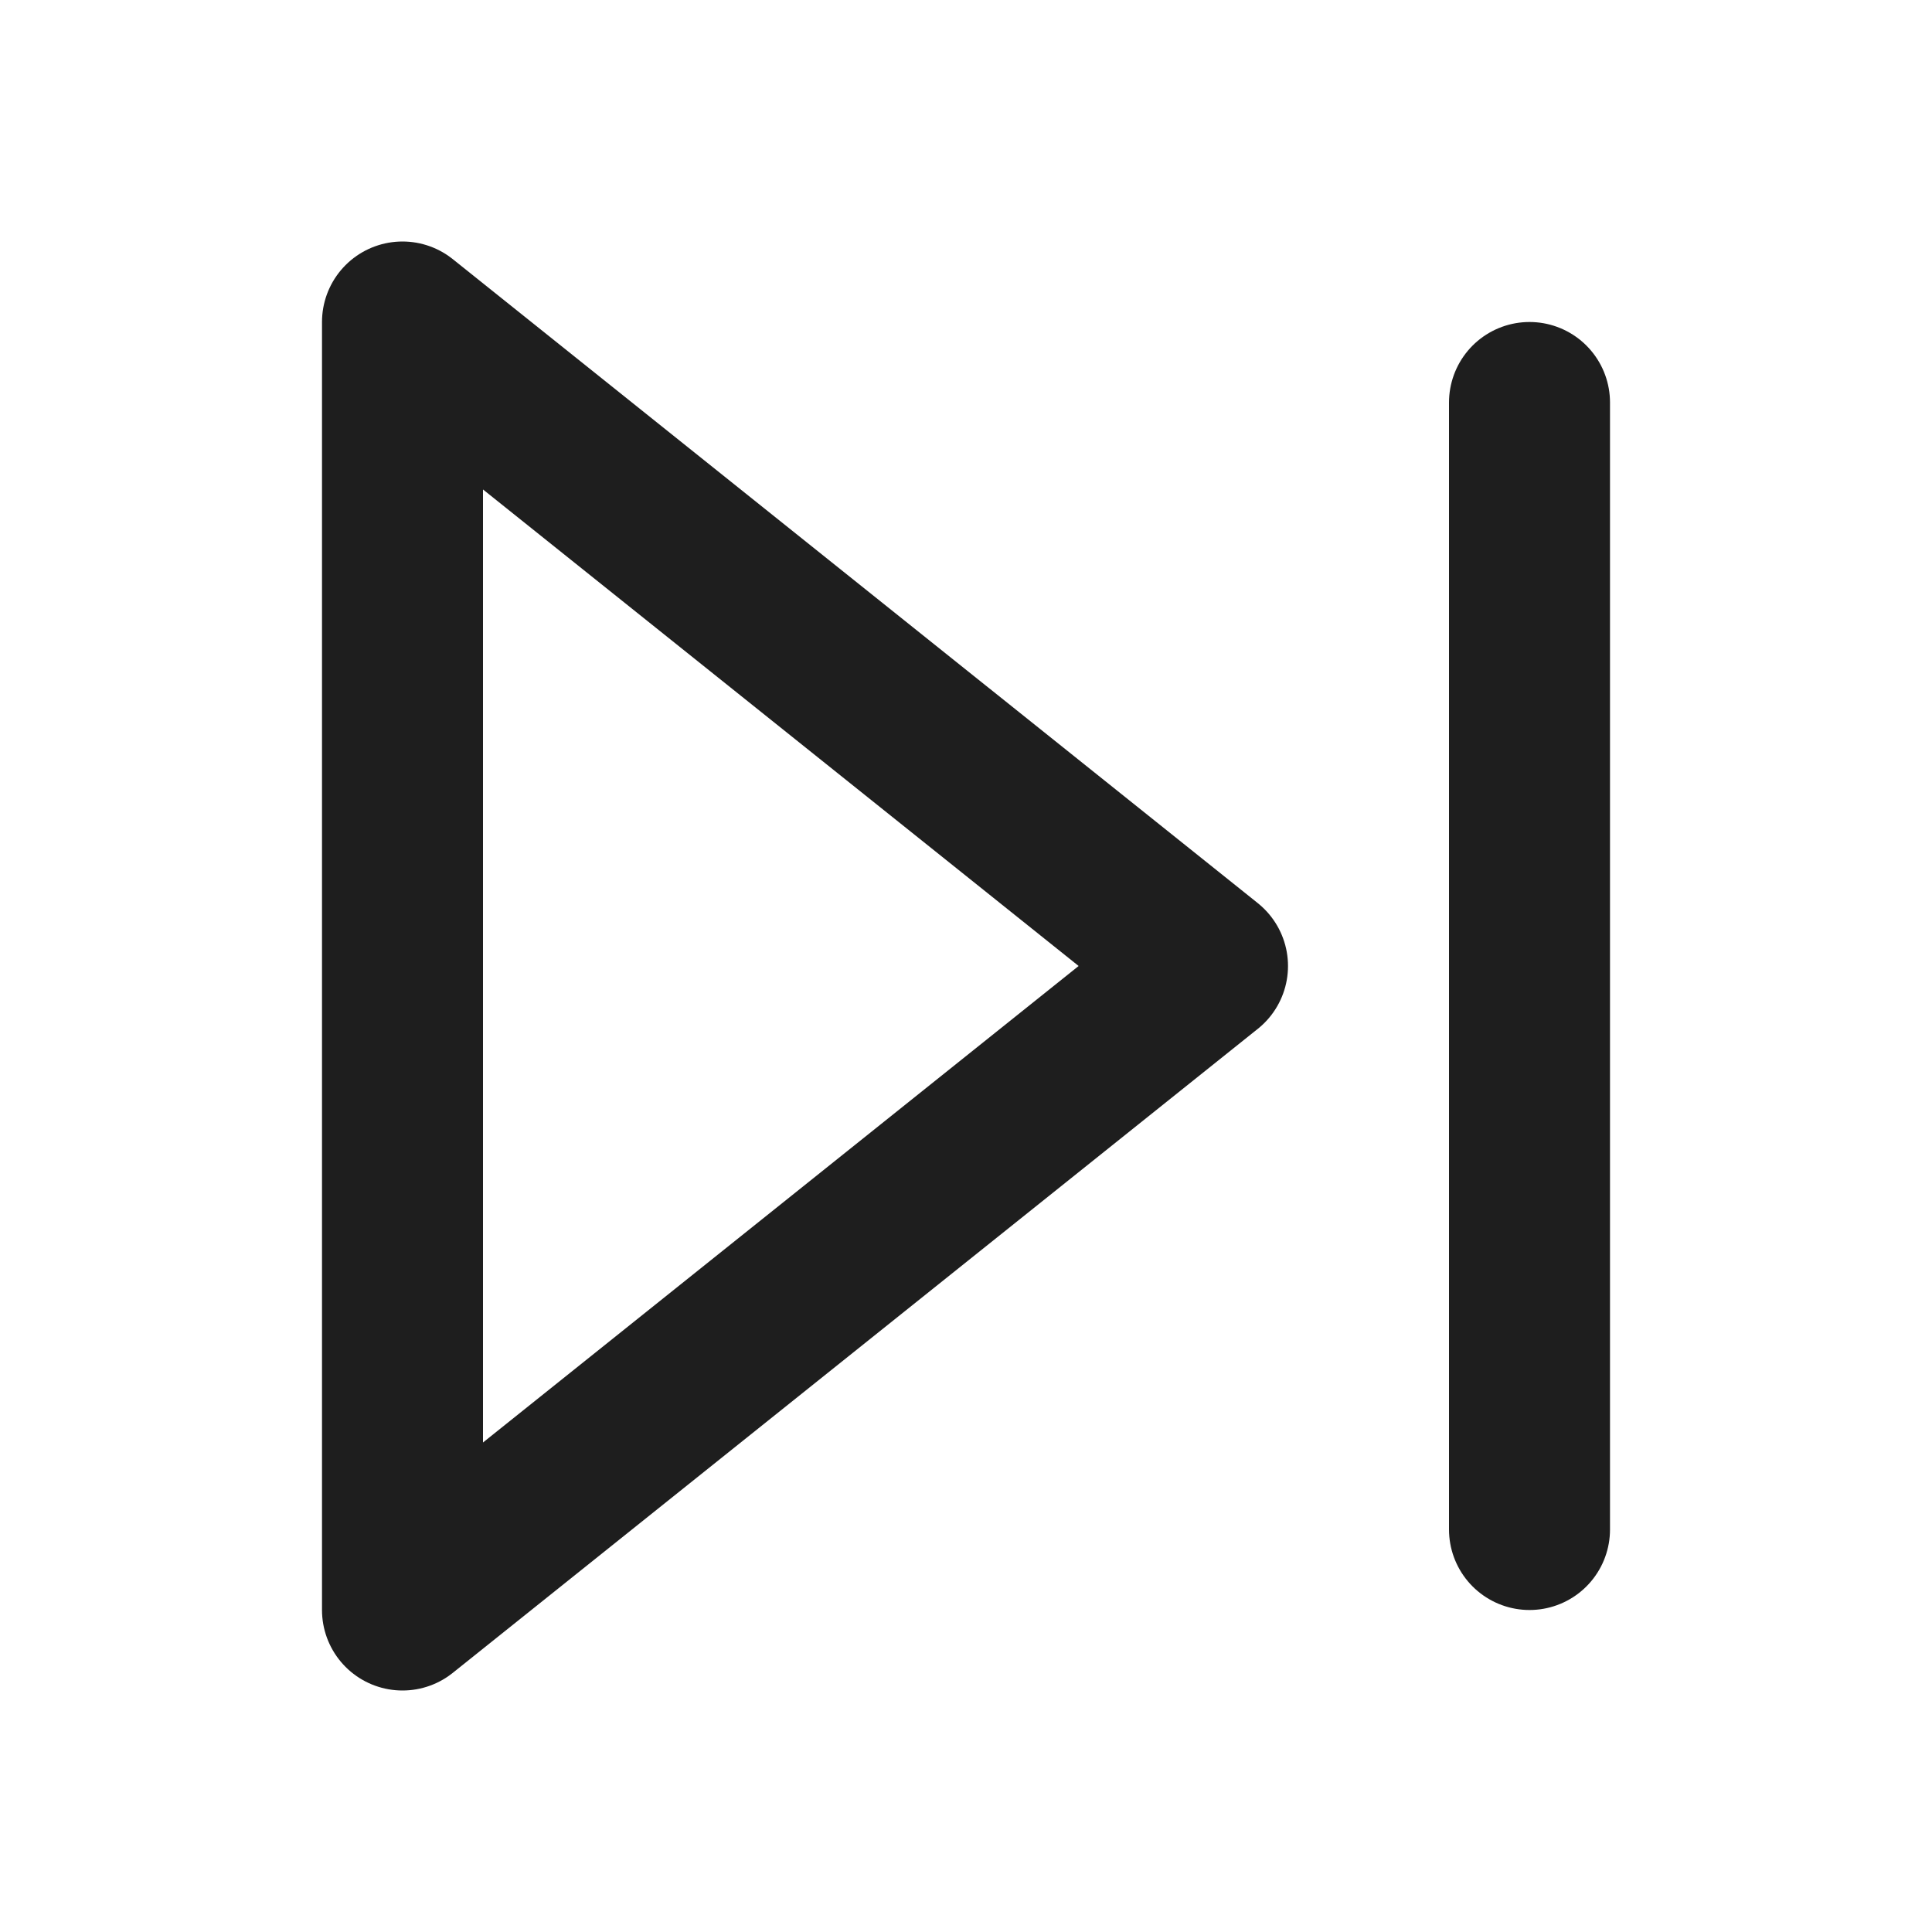
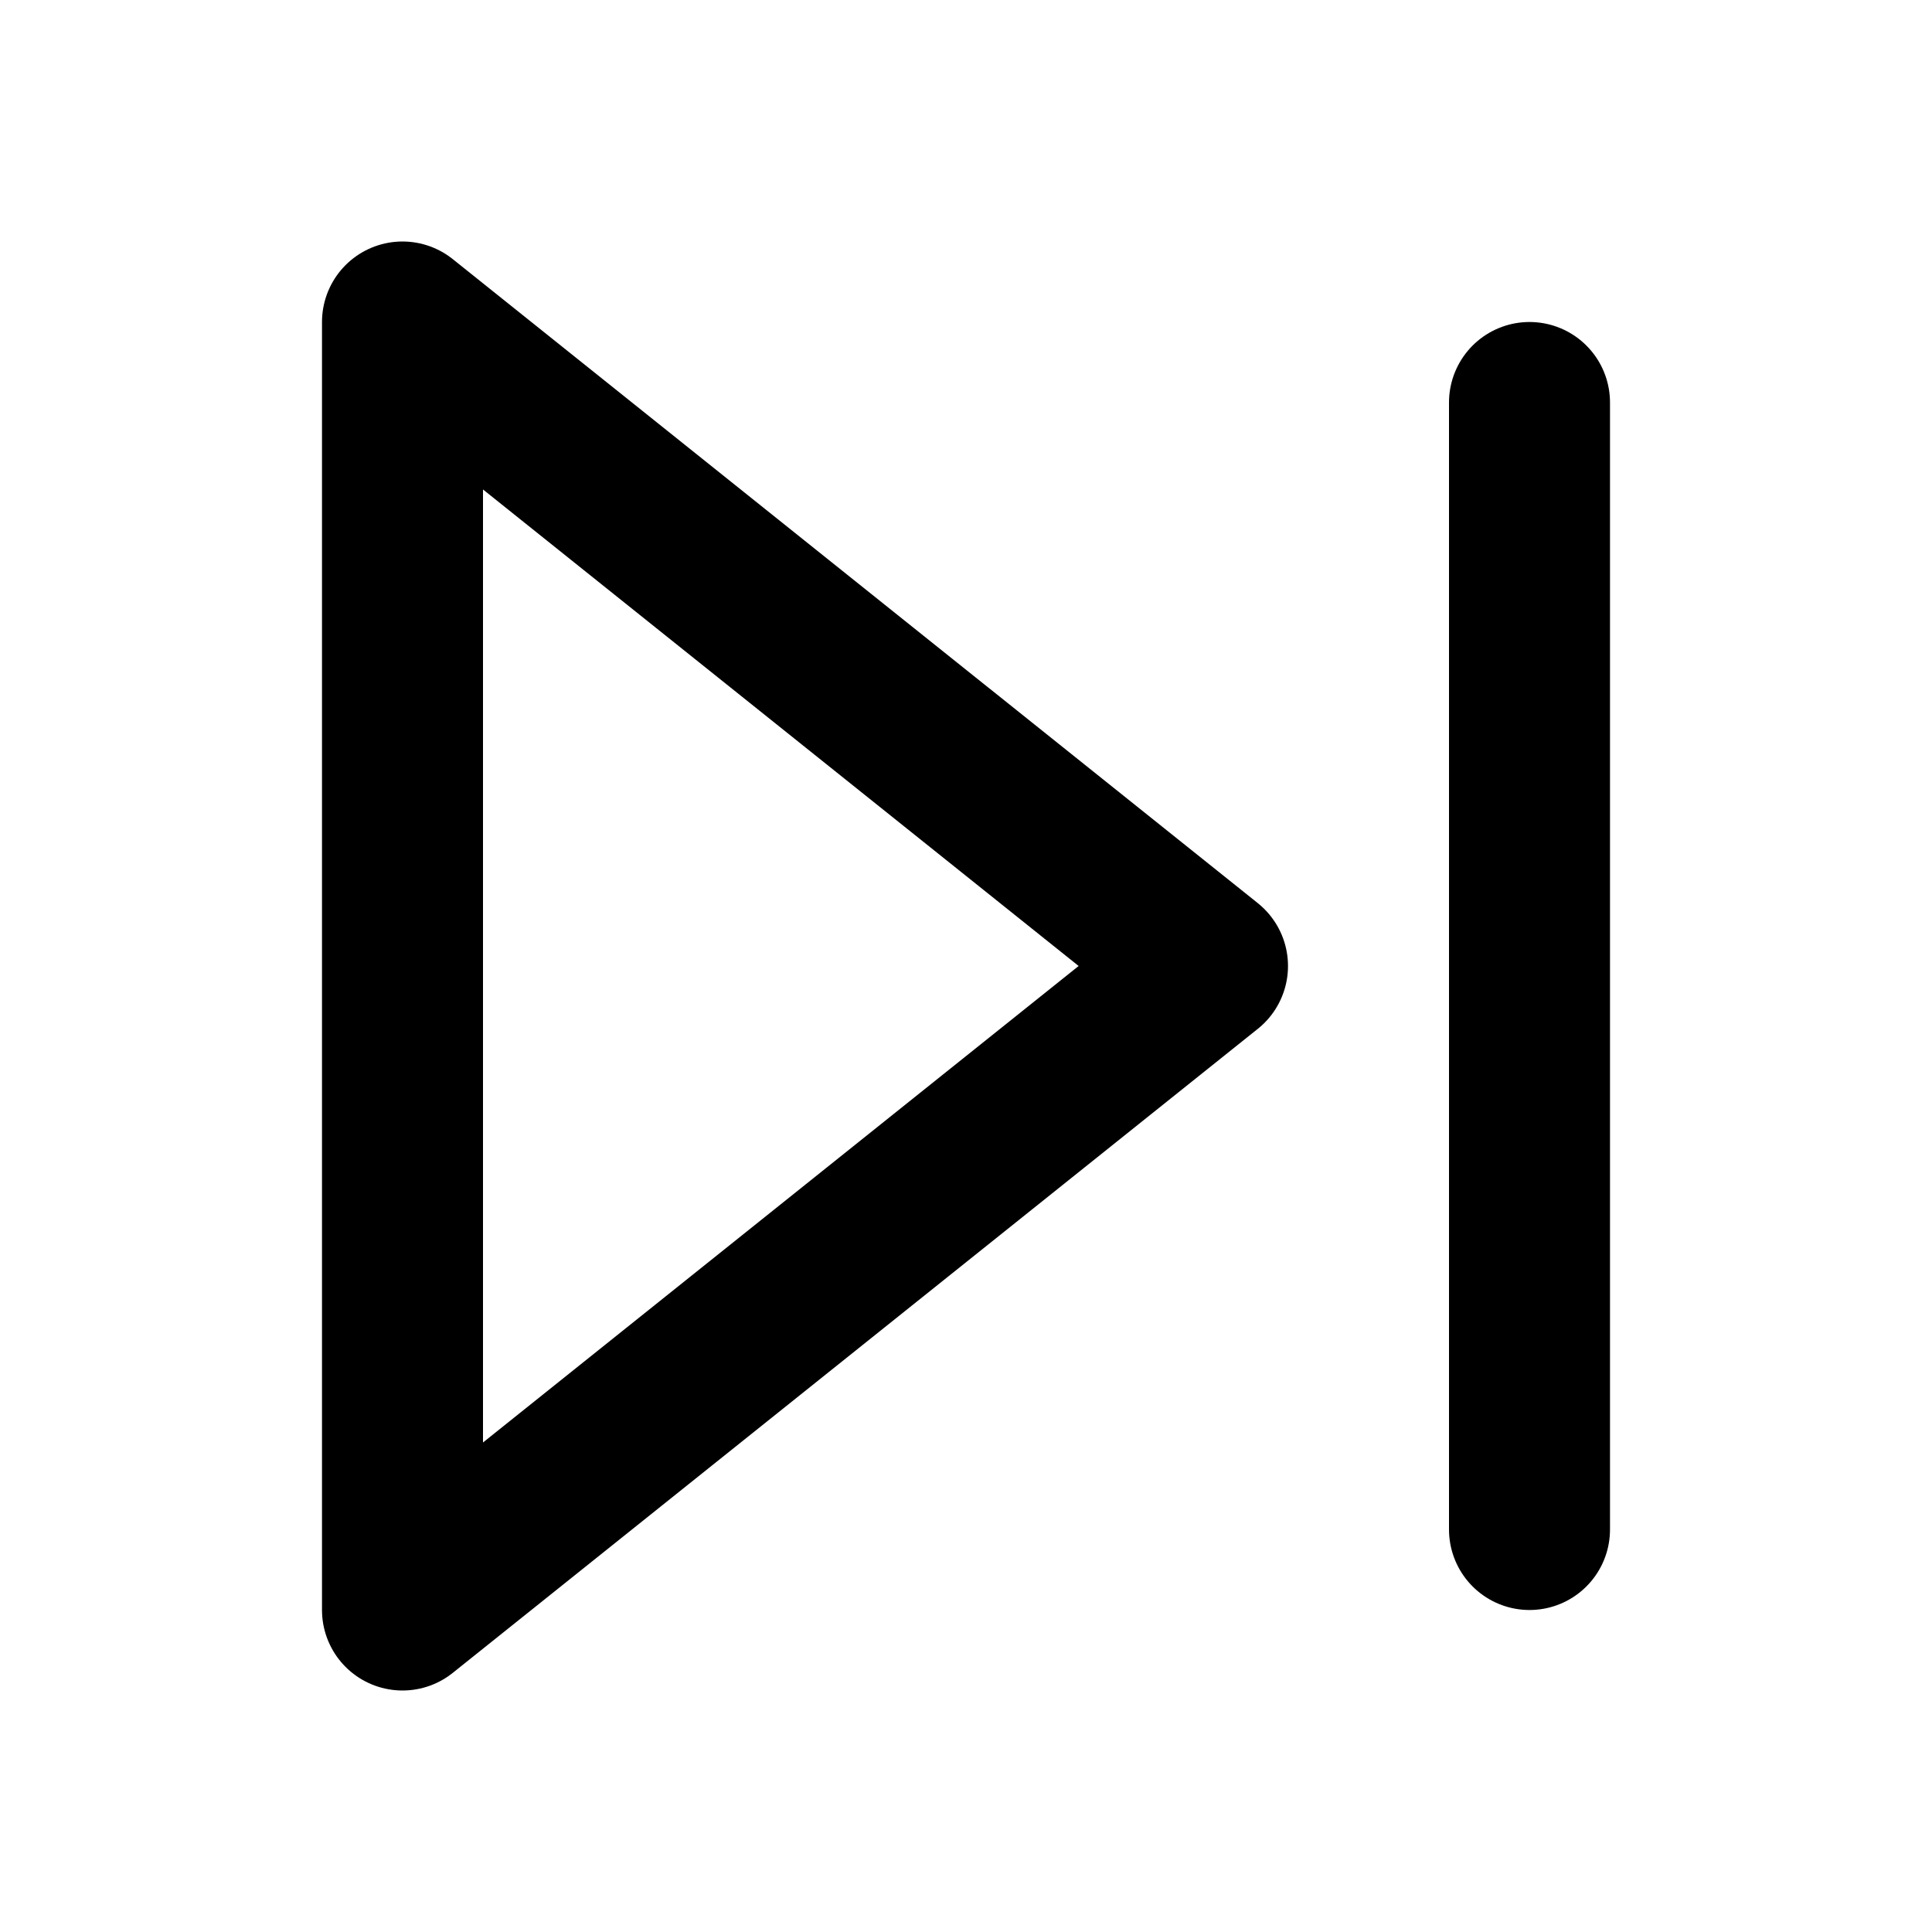
<svg xmlns="http://www.w3.org/2000/svg" width="48" height="48" viewBox="0 0 48 48" fill="none">
-   <path d="M38 10V38M10 8L30 24L10 40V8Z" stroke="#1E1E1E" stroke-width="4" stroke-linecap="round" stroke-linejoin="round" />
+   <path d="M38 10V38M10 8L30 24L10 40V8Z" stroke="currentColor" stroke-width="4" stroke-linecap="round" stroke-linejoin="round" />
</svg>
